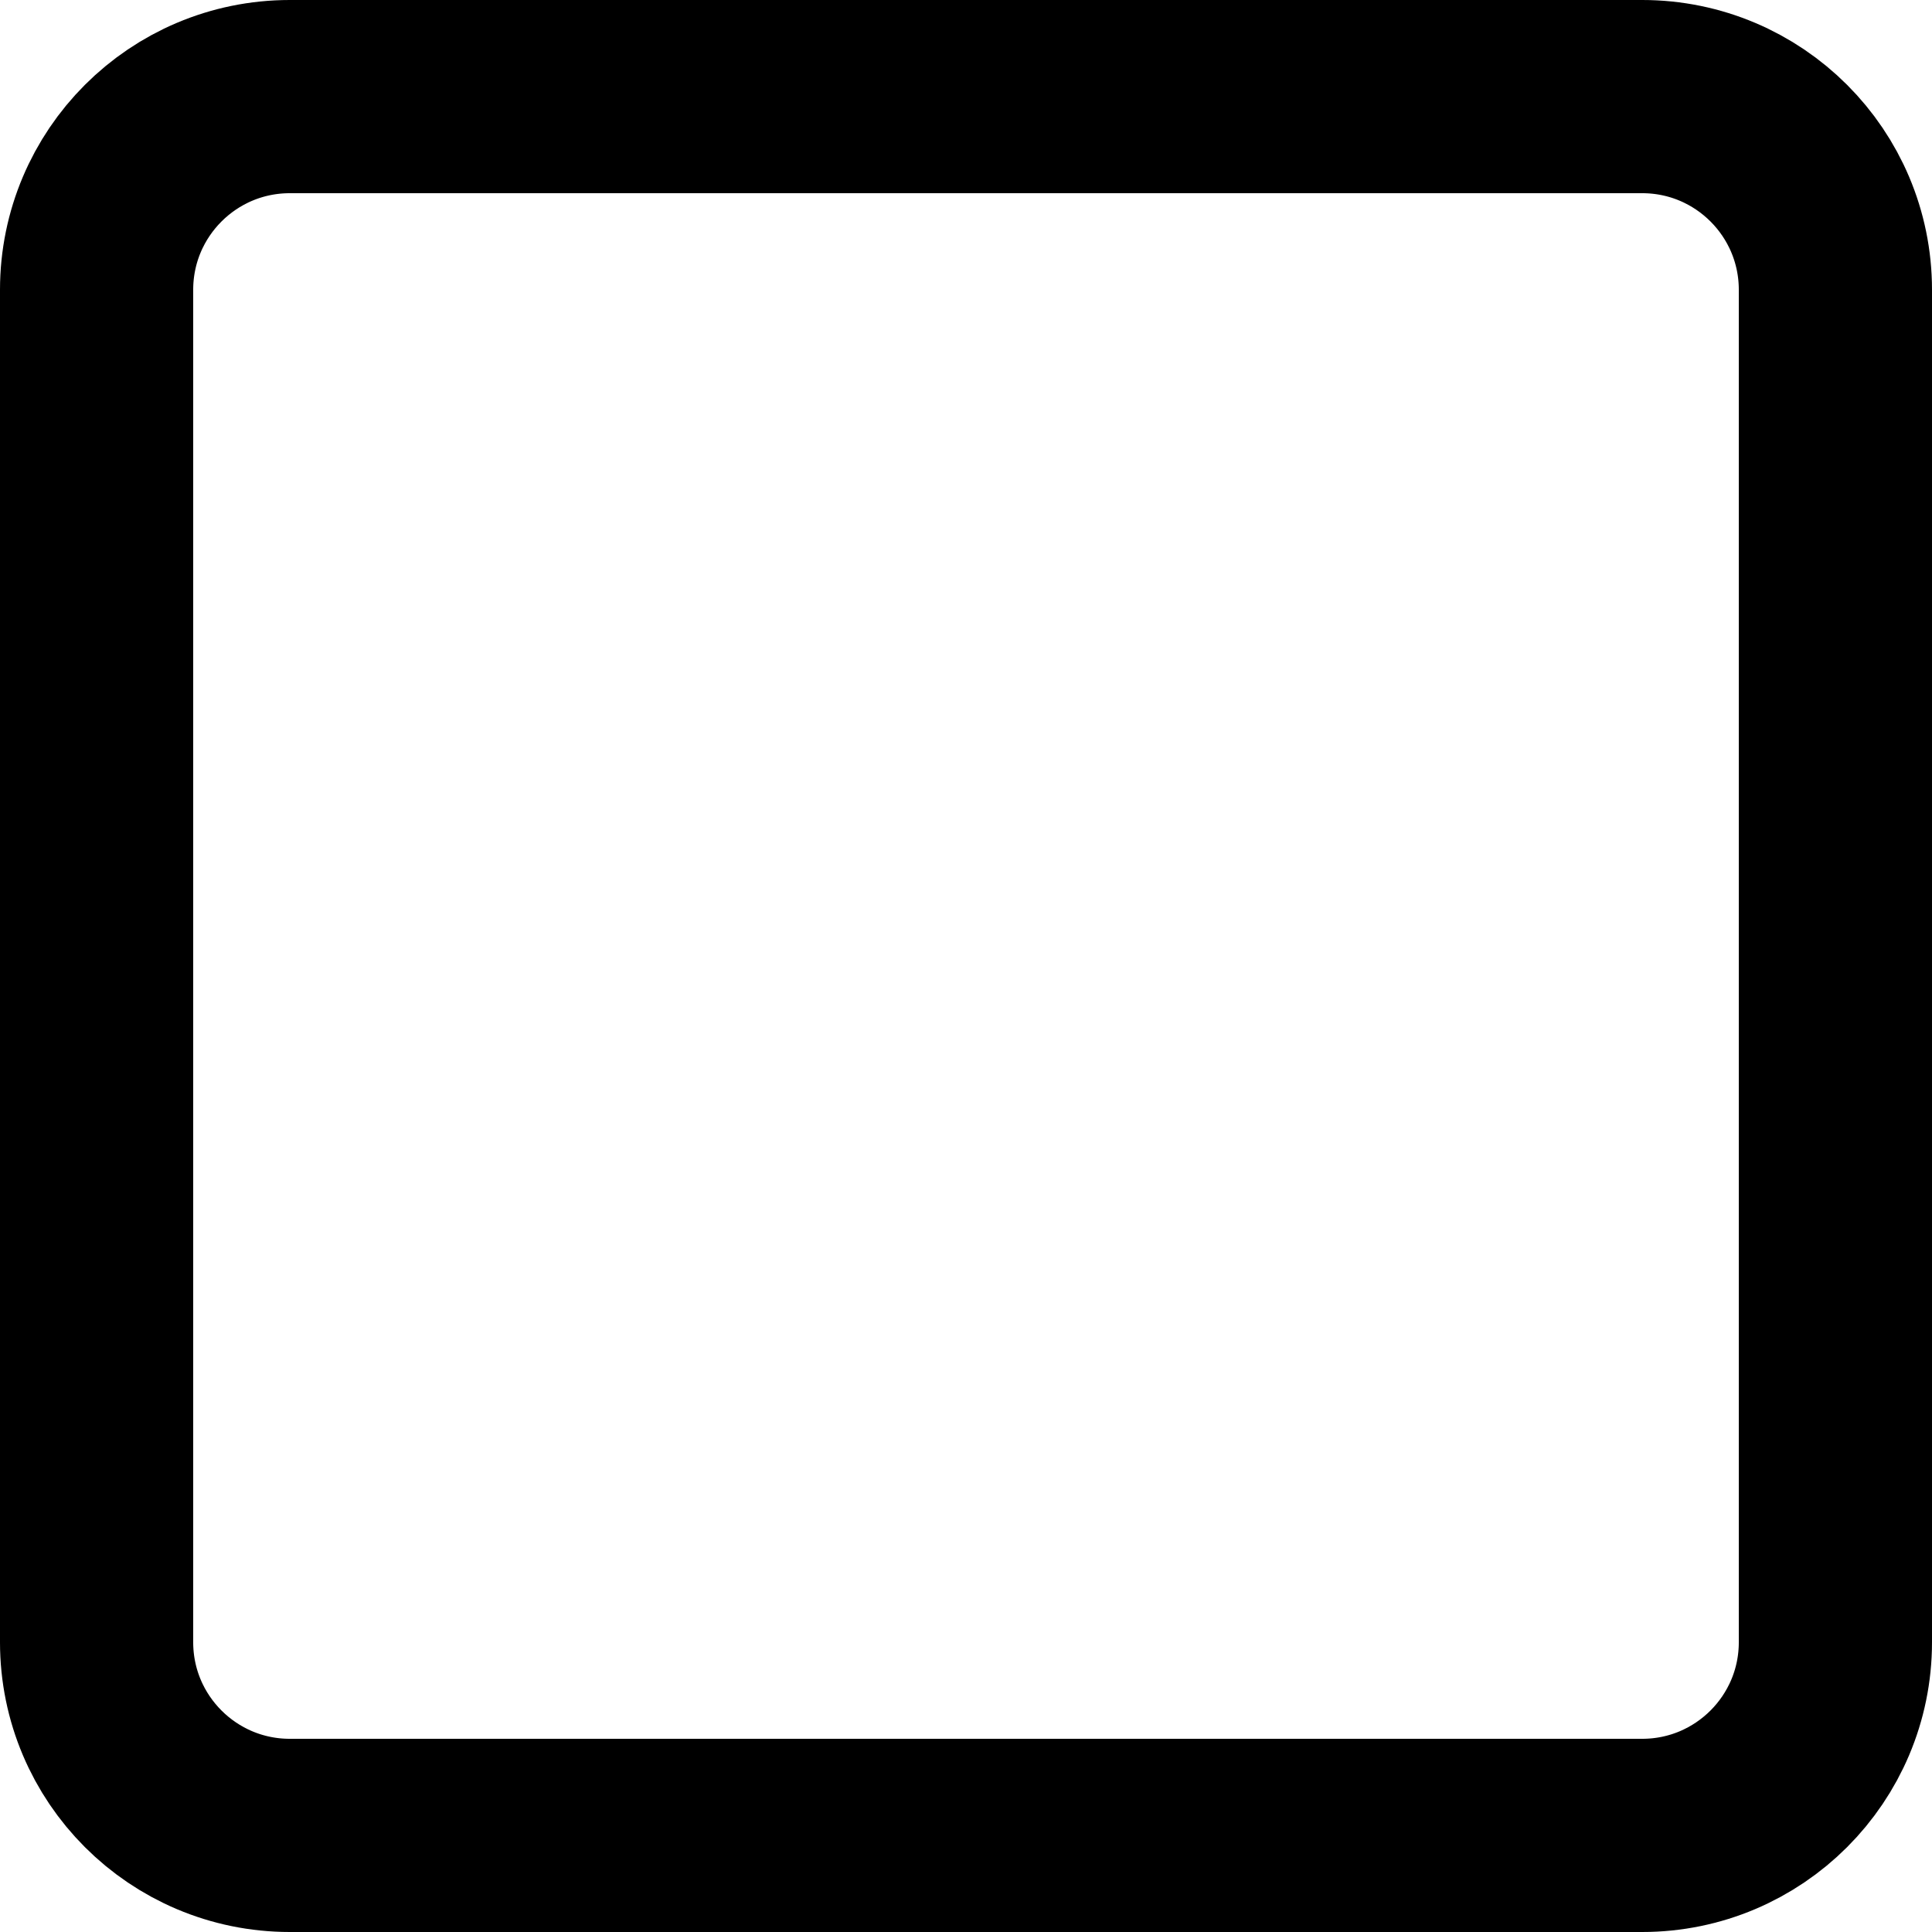
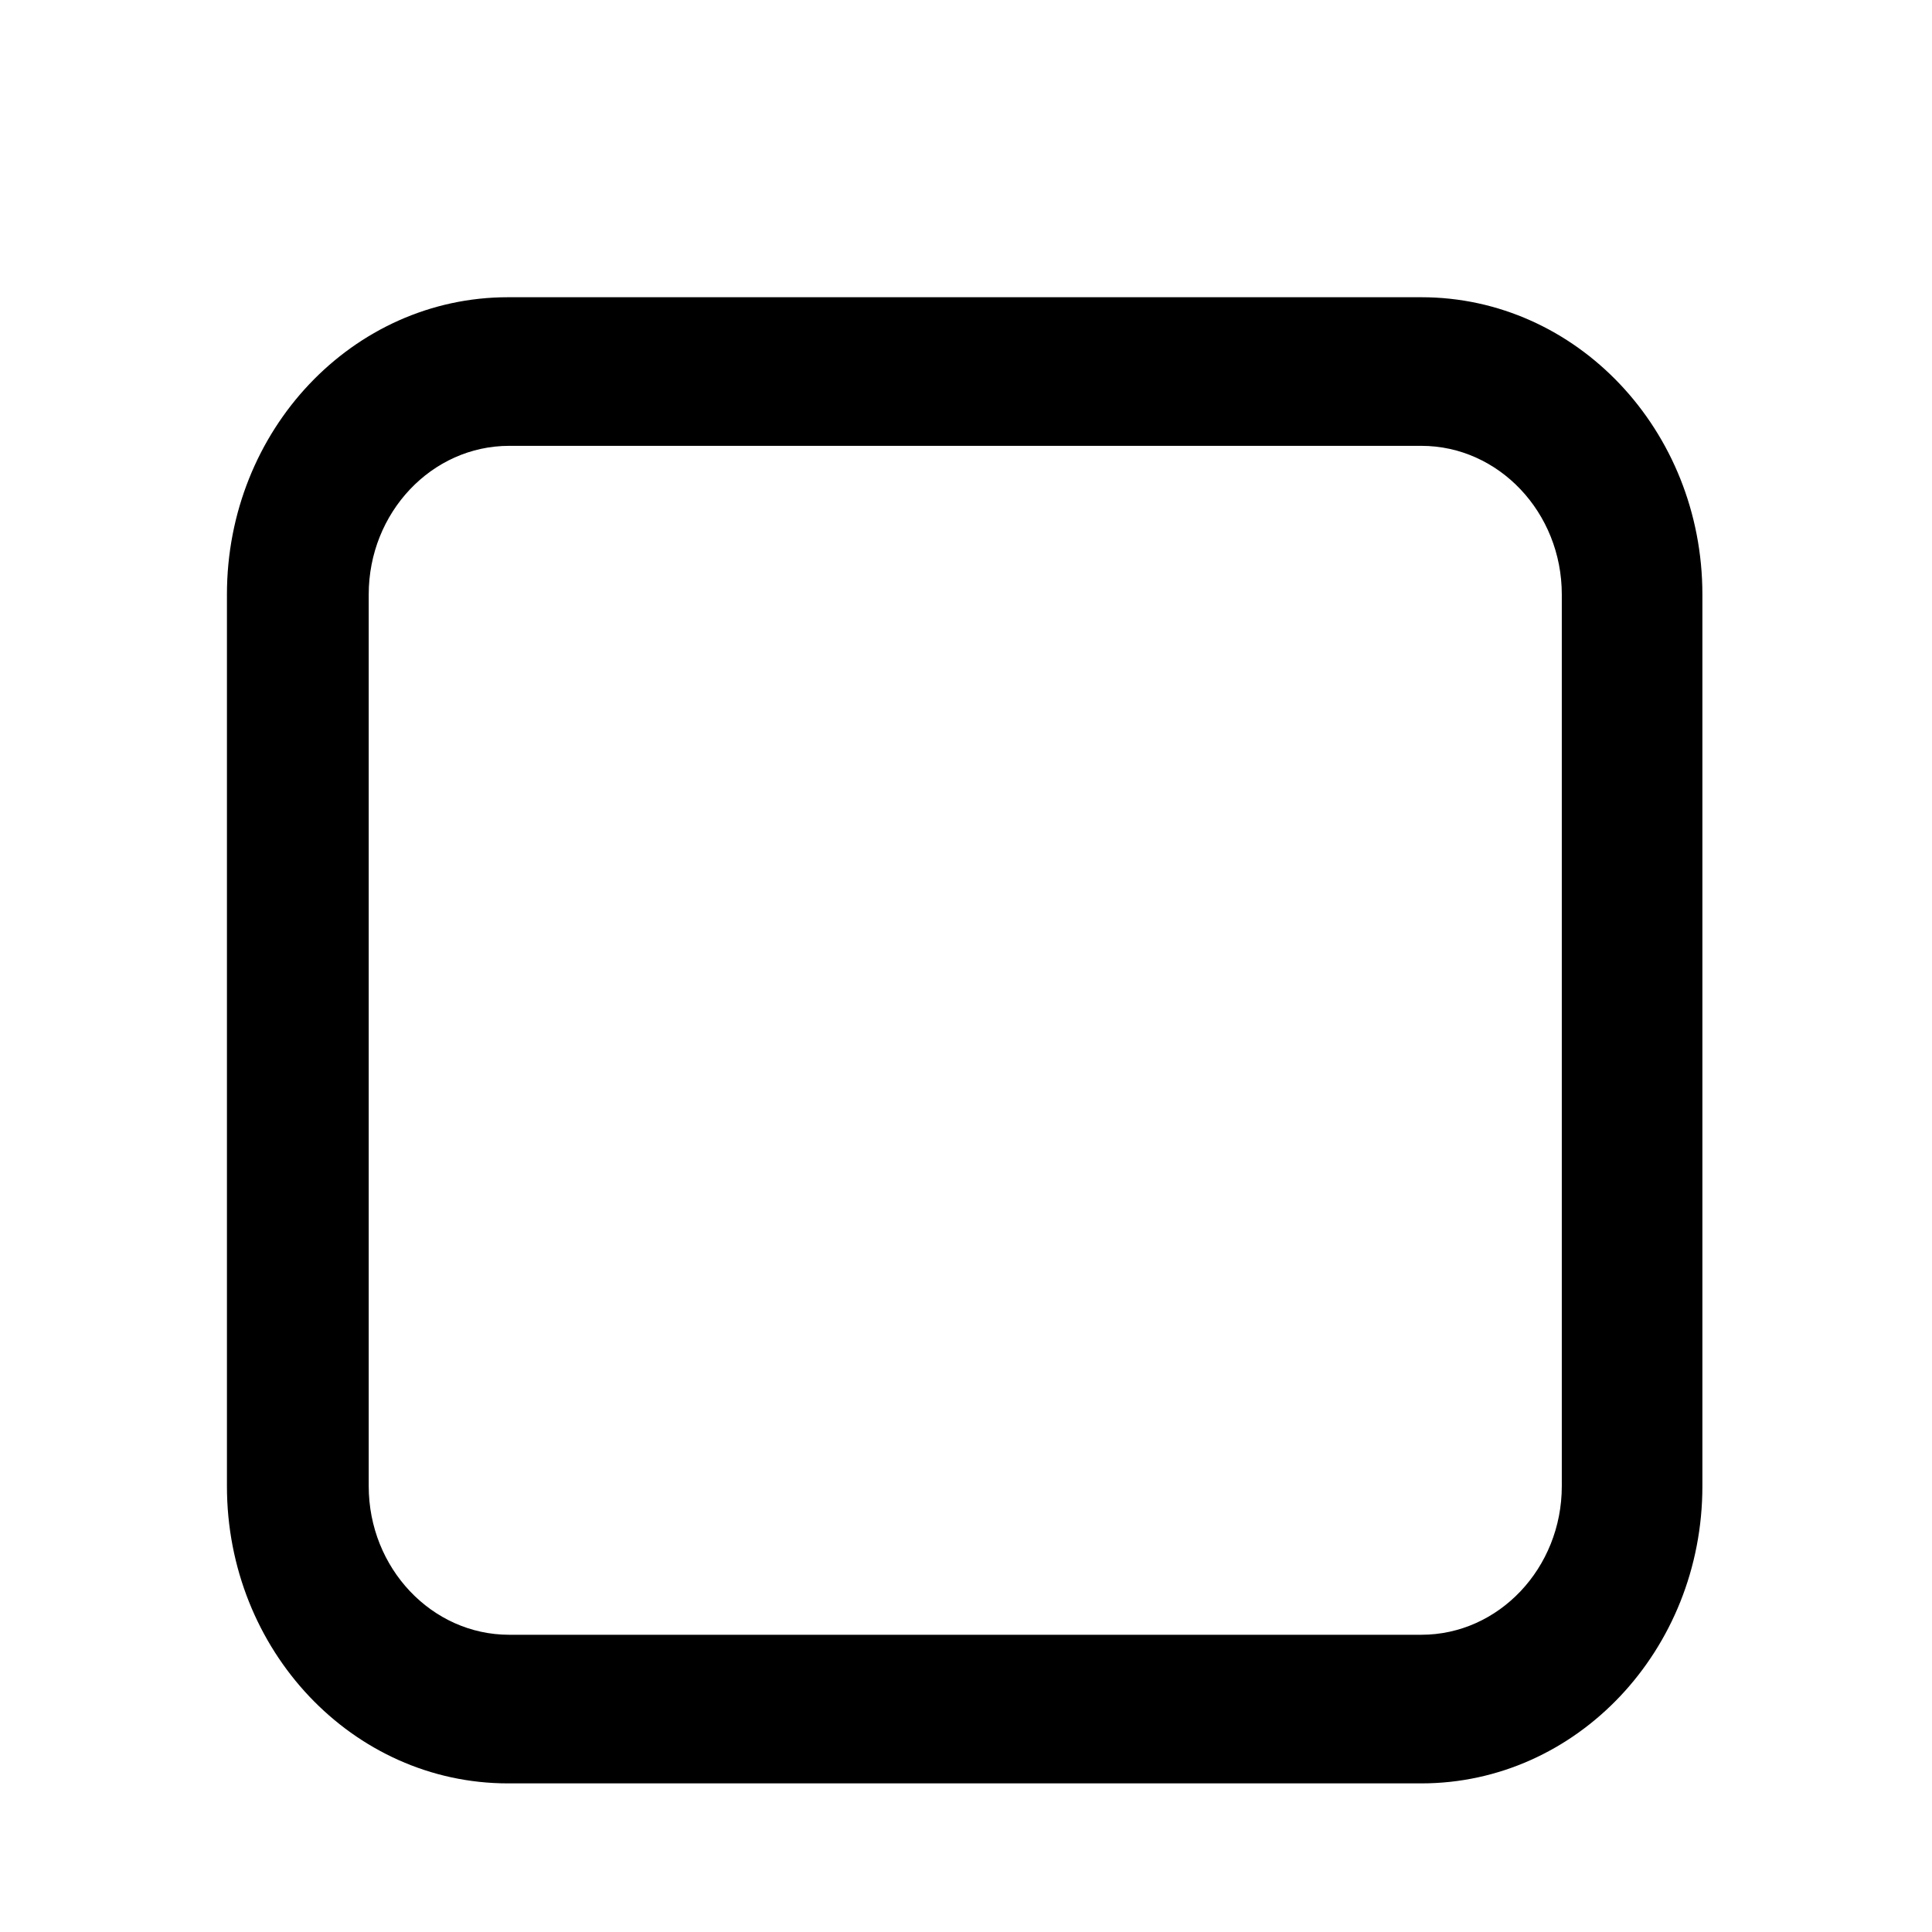
- <svg xmlns="http://www.w3.org/2000/svg" width="10px" height="10px" viewBox="0 0 10 10" version="1.1">
-   <g id="Page-1" stroke="none" stroke-width="1" fill="none" fill-rule="evenodd">
-     <g id="box" stroke="#000000">
-       <rect id="Rectangle-309" x="0.5" y="0.5" width="9" height="9" rx="1" />
-     </g>
+ <svg xmlns="http://www.w3.org/2000/svg" width="13px" height="13px" viewBox="0 0 13 13" version="1.1">
+   <g stroke="none" stroke-width="1" fill-rule="evenodd">
+     <path d="M3.418,2 C2.373,2 1.527,2.895 1.527,4 L1.527,10 C1.527,11.105 2.373,12 3.418,12 L9.564,12 C10.608,12 11.455,11.105 11.455,10 L11.455,4 C11.455,2.895 10.608,2 9.564,2 L3.418,2 Z M10.509,10 C10.509,10.551 10.085,11 9.564,11 L3.426,11 C2.905,11 2.481,10.551 2.481,10 L2.481,4 C2.481,3.449 2.905,3 3.426,3 L9.564,3 C10.085,3 10.509,3.449 10.509,4 L10.509,6.058 L10.509,10 Z" />
  </g>
</svg>
